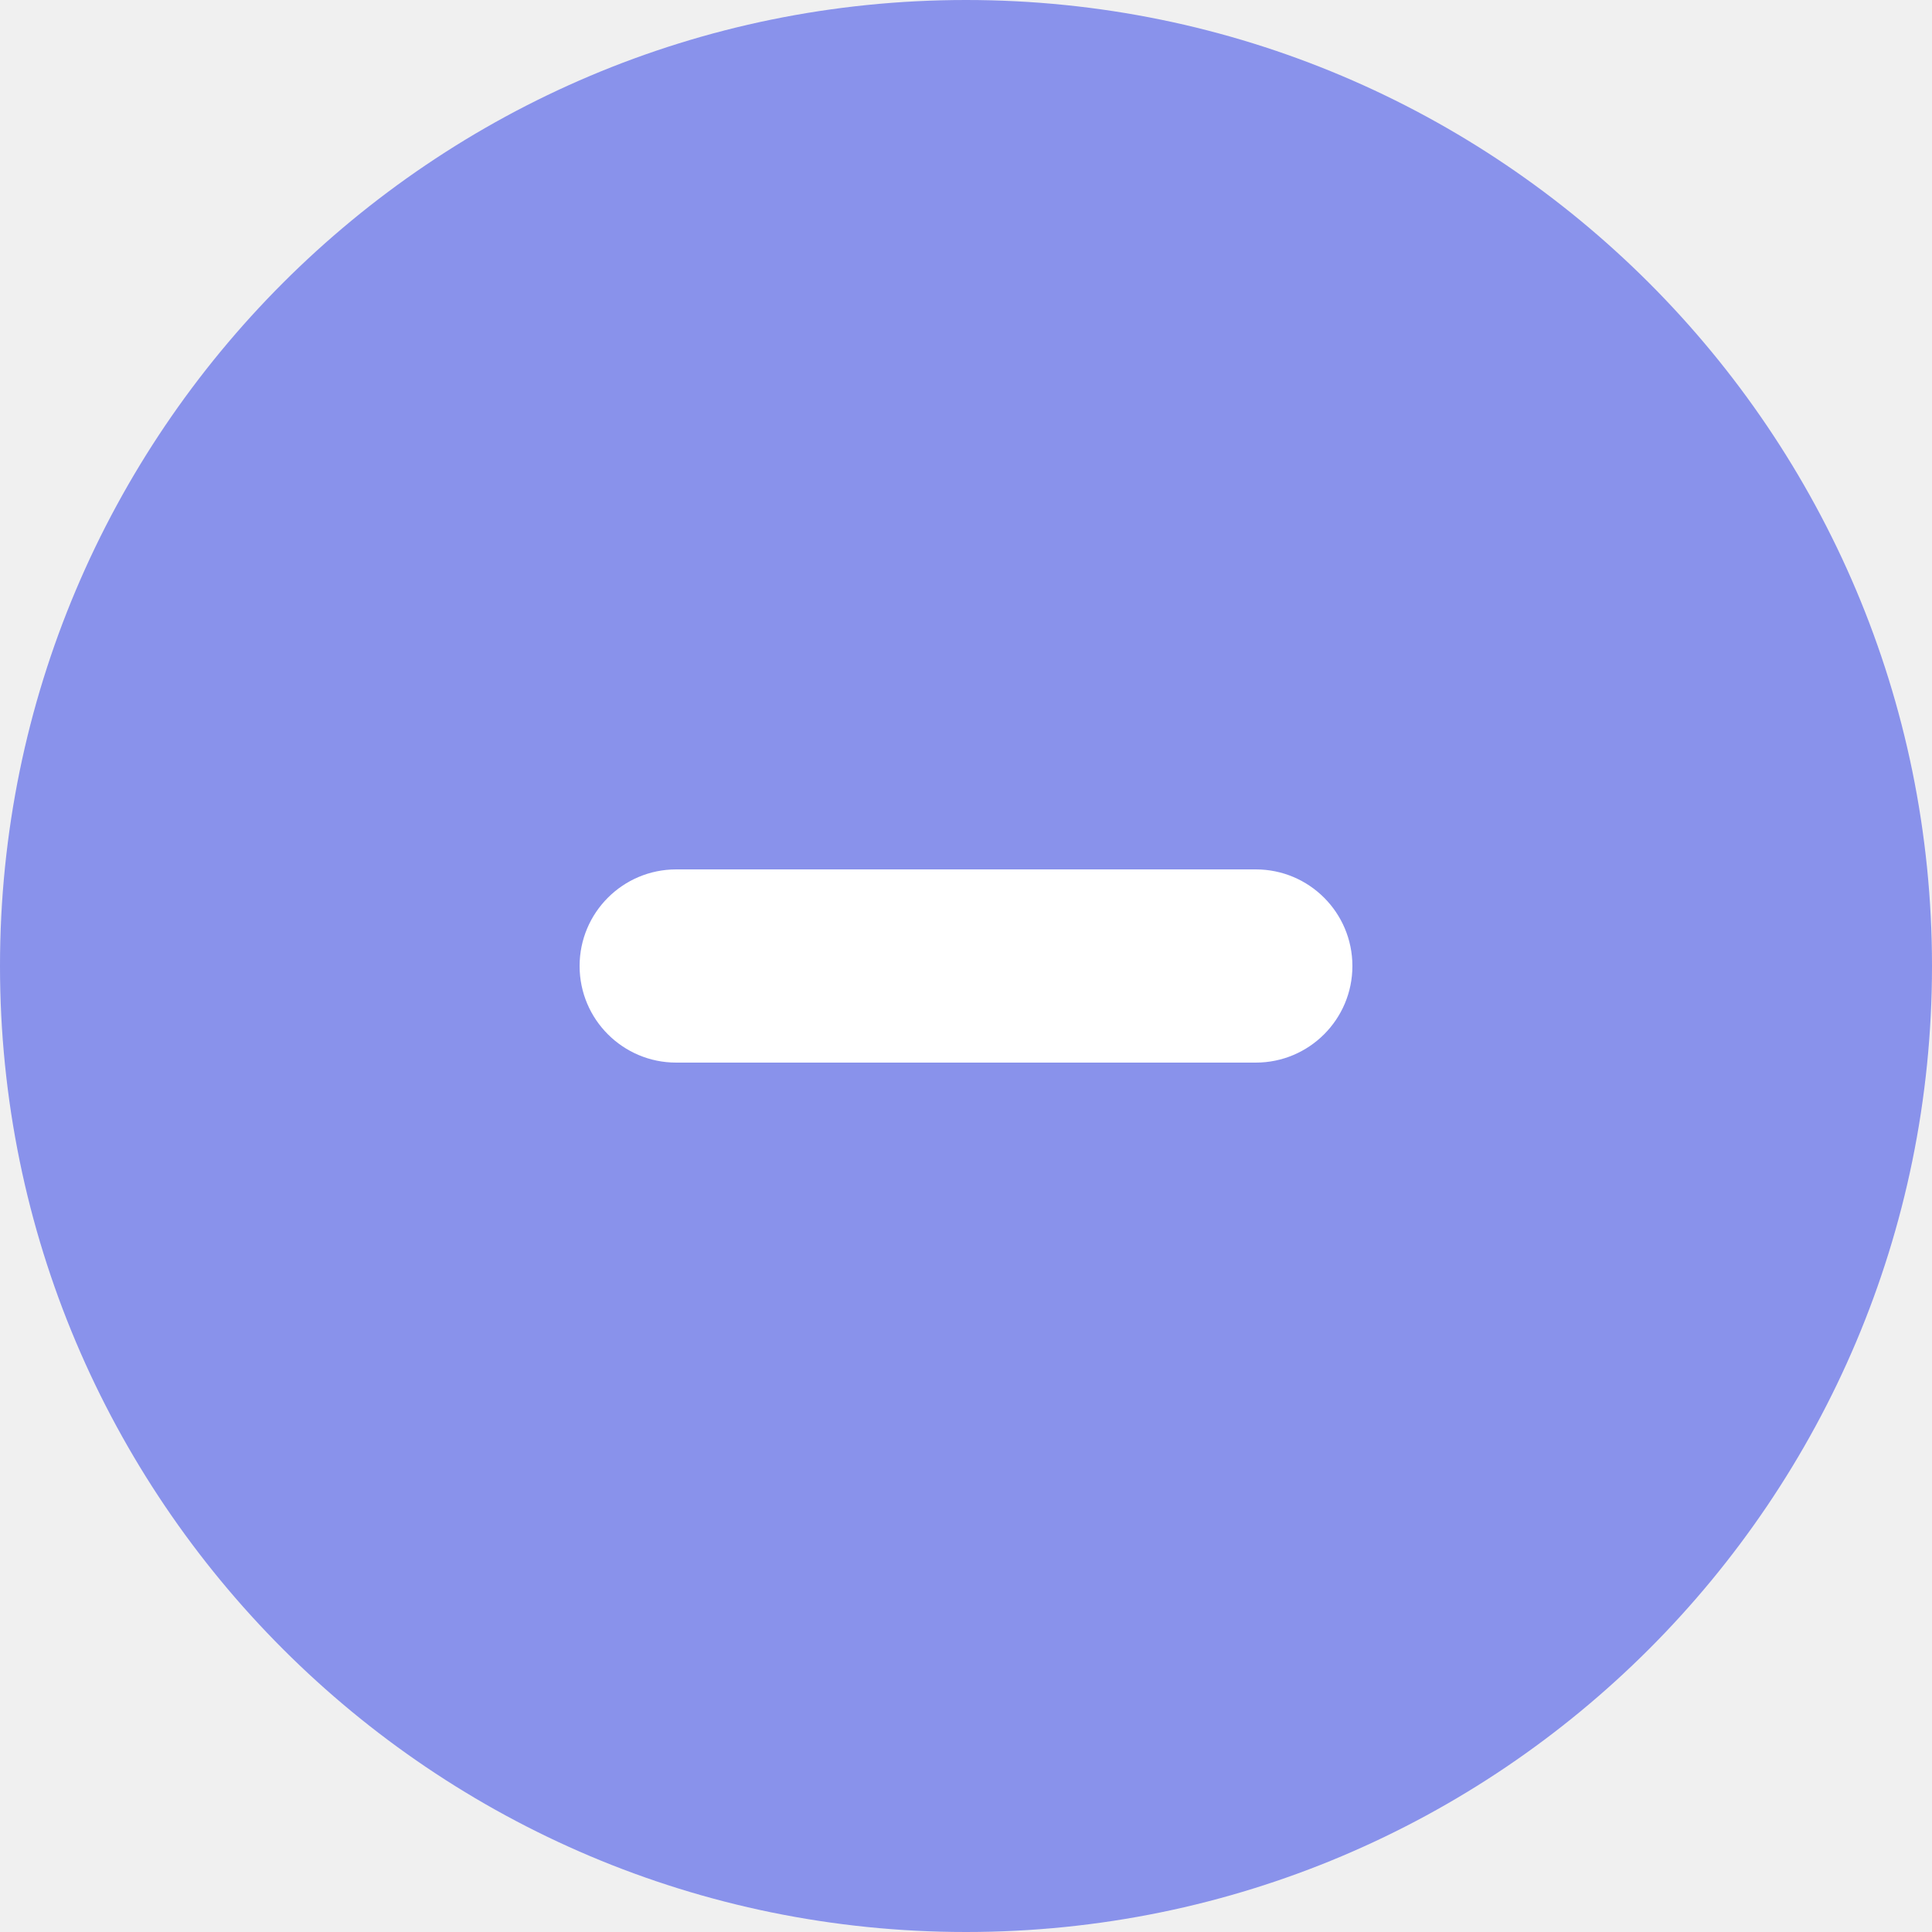
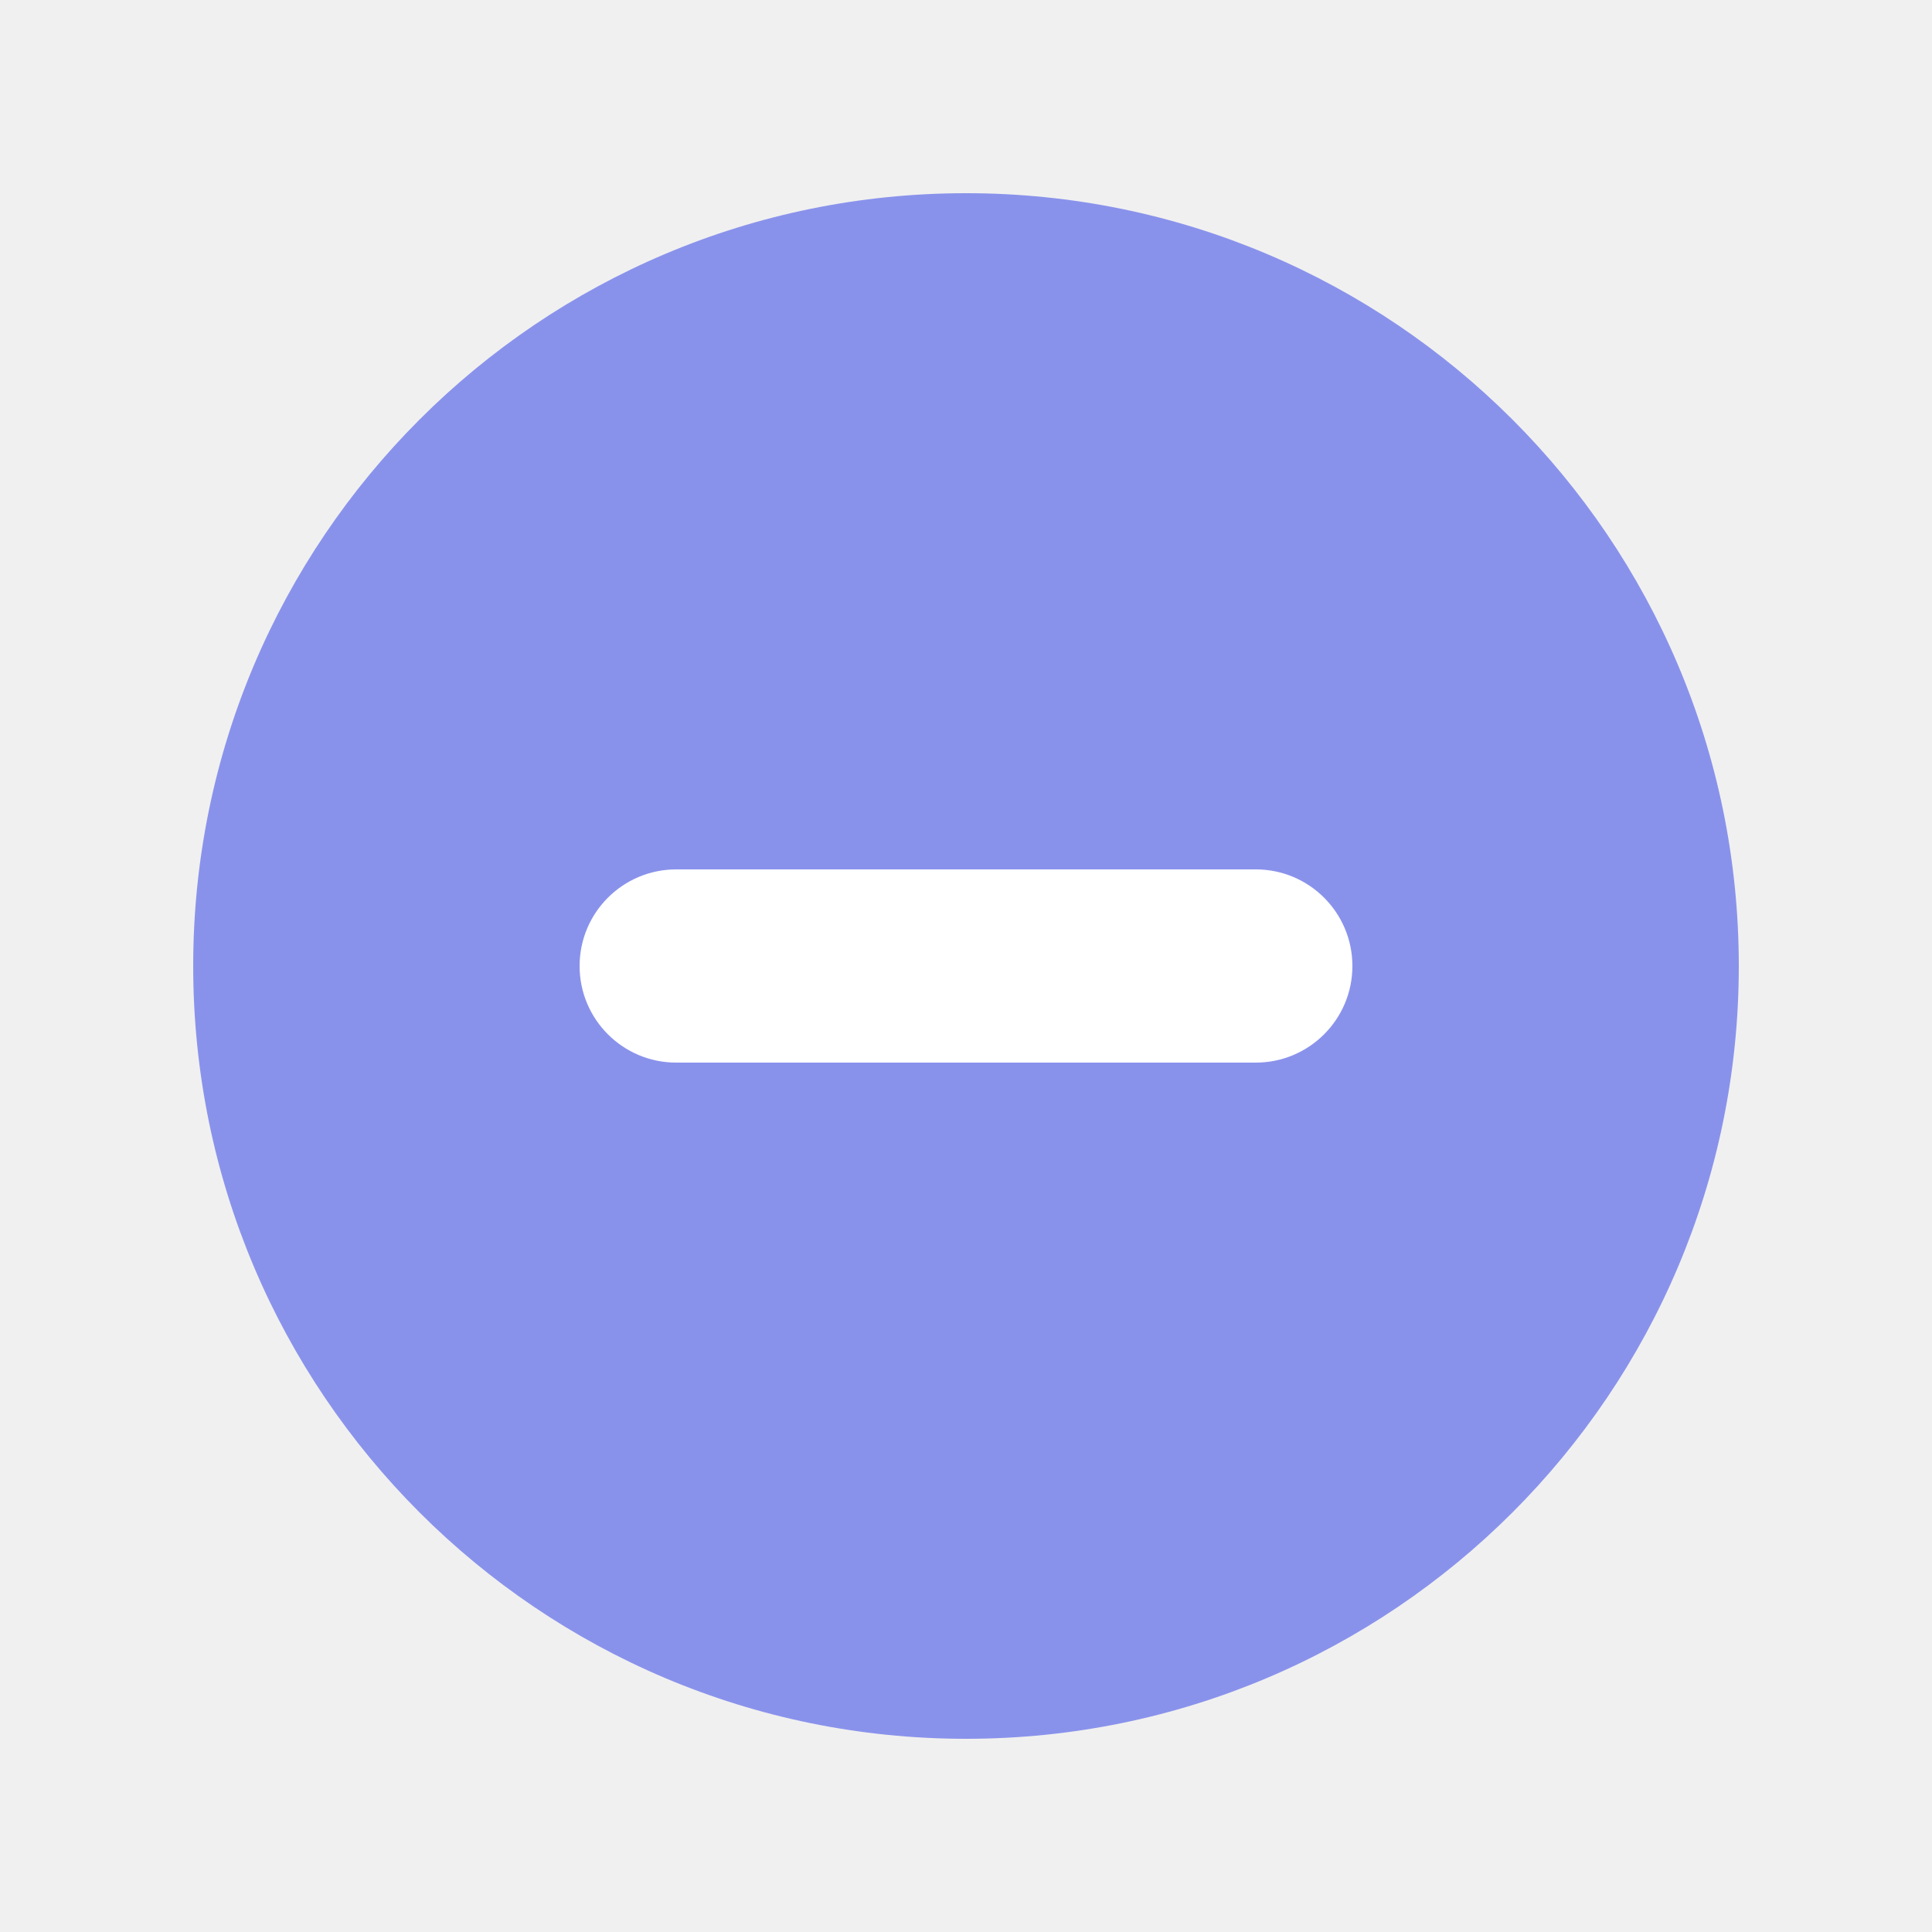
<svg xmlns="http://www.w3.org/2000/svg" fill="none" version="1.1" width="100" height="100" viewBox="0 0 100 100">
  <defs>
    <clipPath id="master_svg0_1_263">
-       <rect x="0" y="0" width="100" height="100" rx="50" />
+       <rect x="0" y="0" width="100" height="100" rx="0" />
    </clipPath>
    <clipPath id="master_svg1_1_340">
      <rect x="30" y="45" width="40" height="10" rx="5" />
    </clipPath>
  </defs>
  <g clip-path="url(#master_svg0_1_263)">
-     <rect x="0" y="0" width="100" height="100" rx="50" fill="#8992EB" fill-opacity="1" />
-     <g clip-path="url(#master_svg1_1_340)">
-       <rect x="30" y="45" width="40" height="10" rx="5" fill="#FFFFFF" fill-opacity="1" />
+     <g>
+       <rect x="10" y="10" width="80" height="80" rx="40" fill="#8992EB" fill-opacity="1" />
+       <g clip-path="url(#master_svg1_1_340)">
+         <rect x="30" y="45" width="40" height="10" rx="5" fill="#FFFFFF" fill-opacity="1" />
+       </g>
    </g>
  </g>
</svg>
